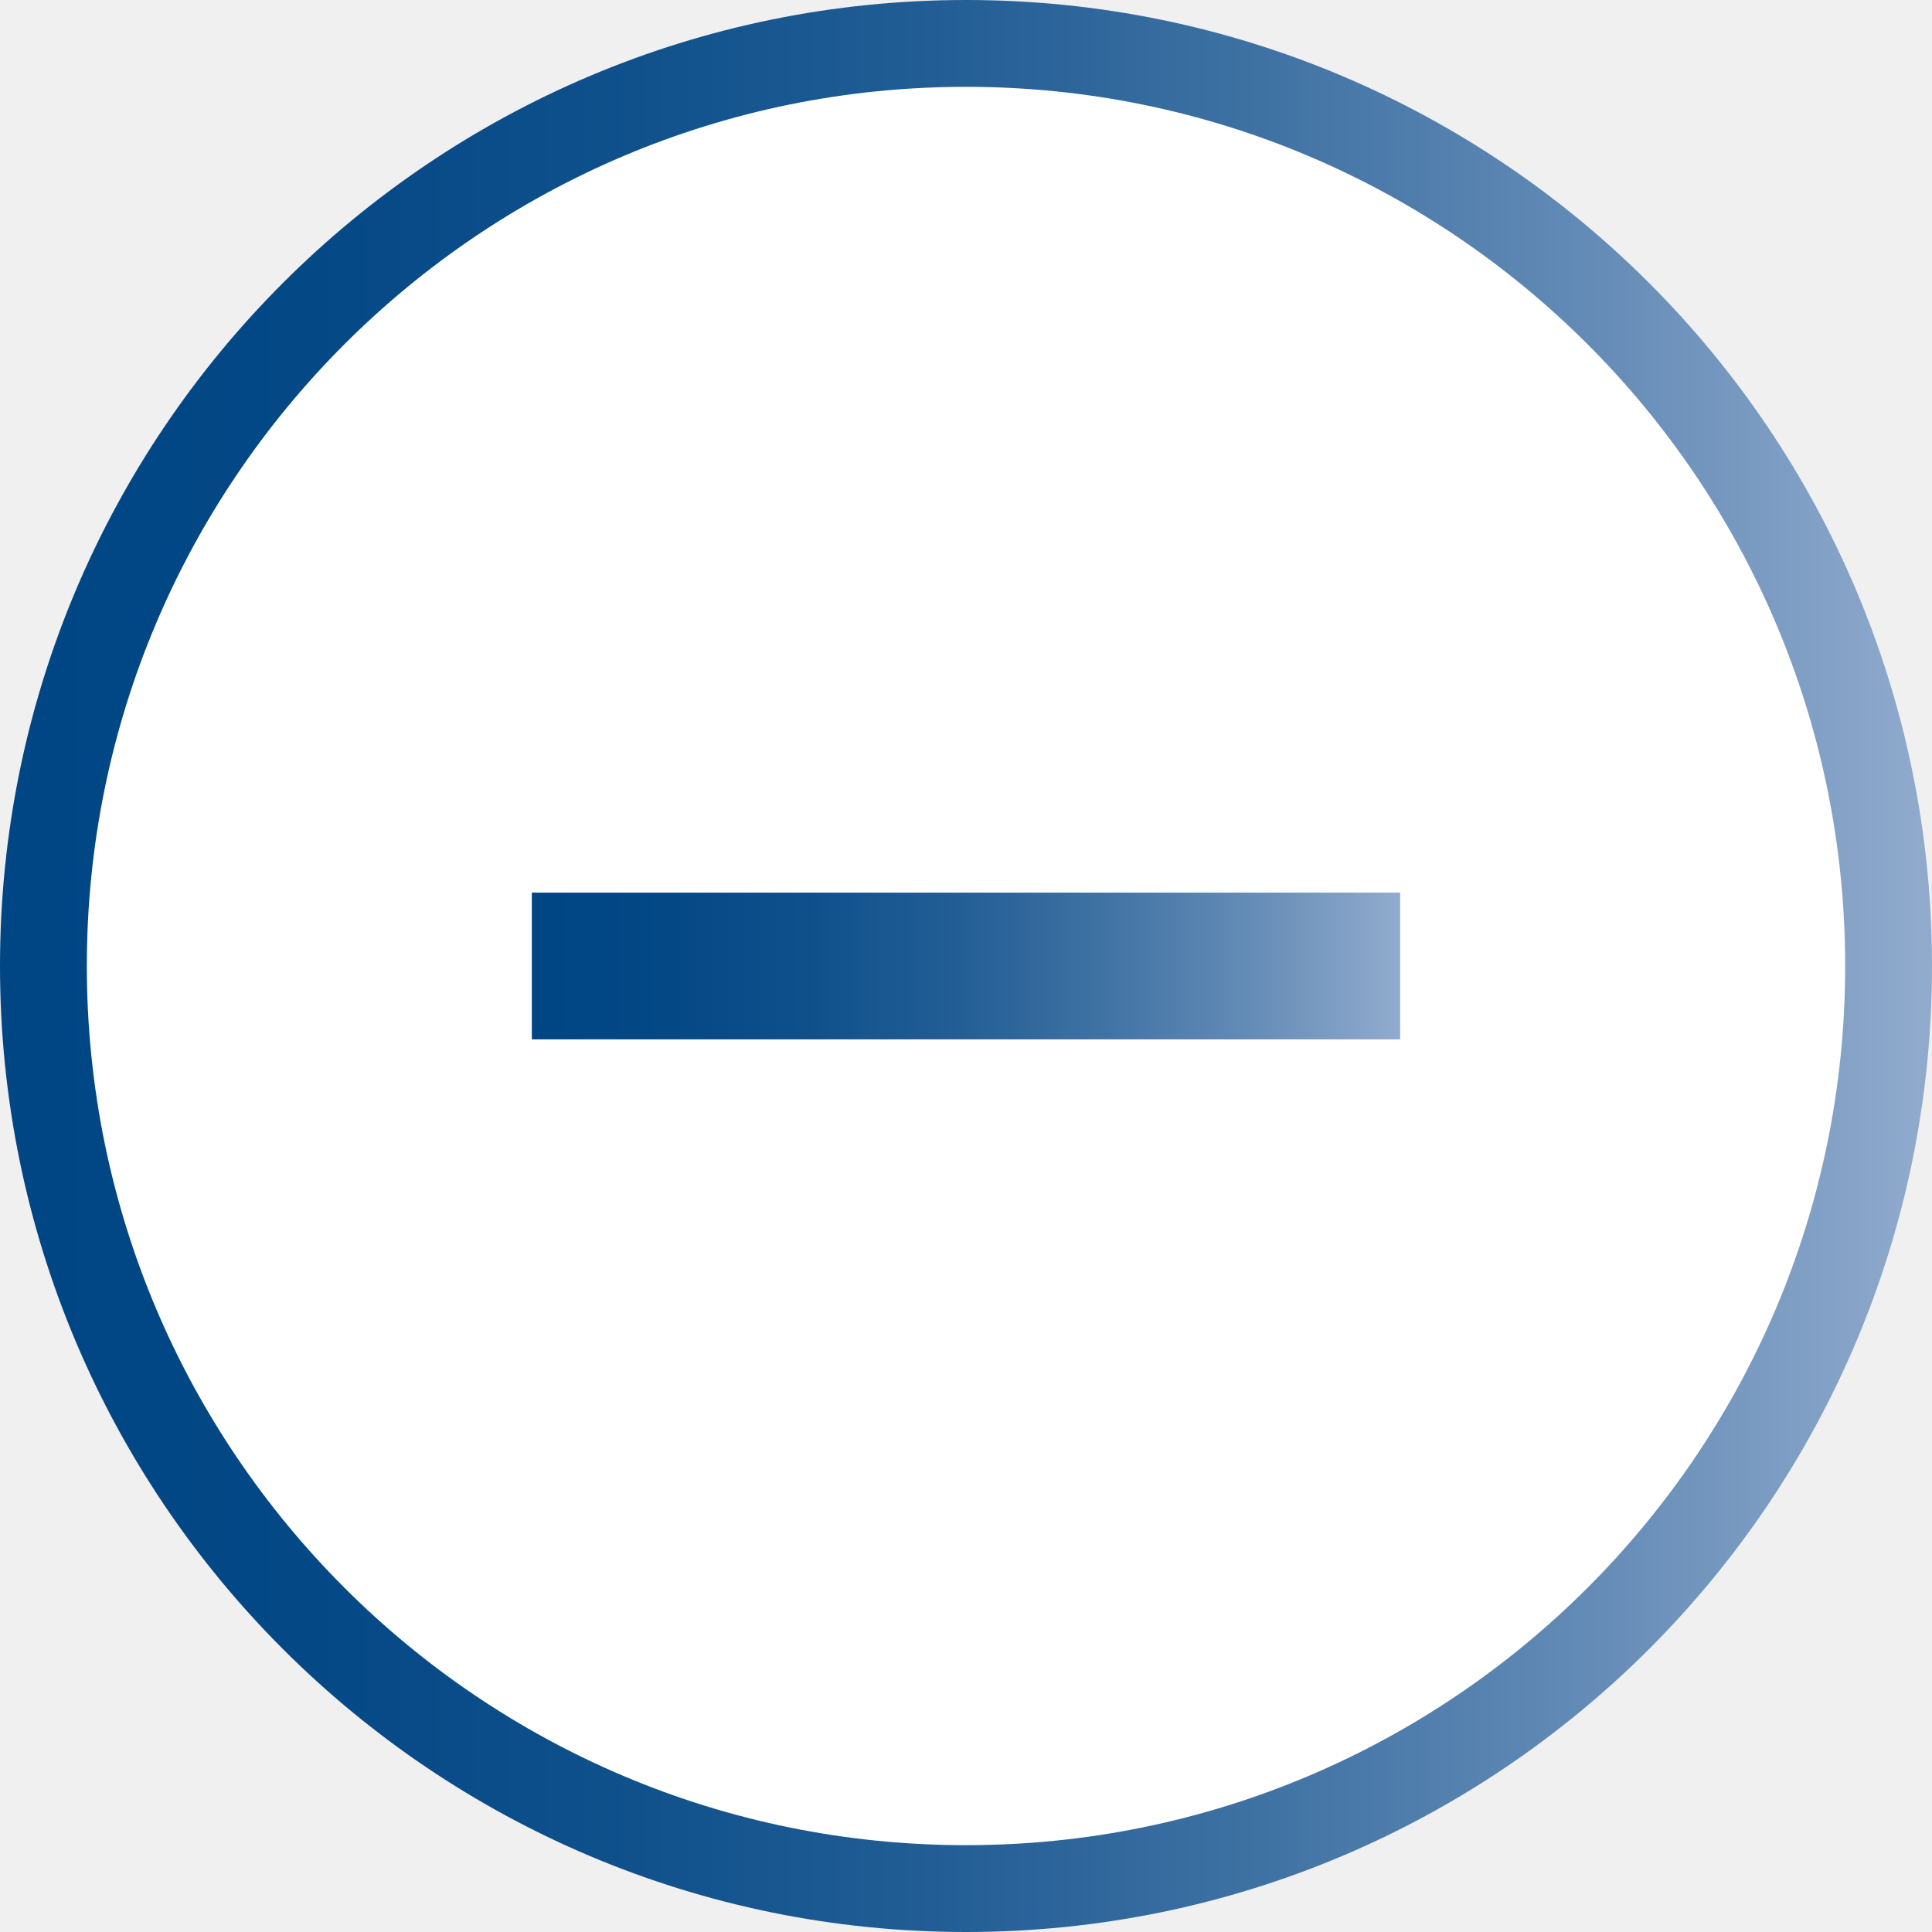
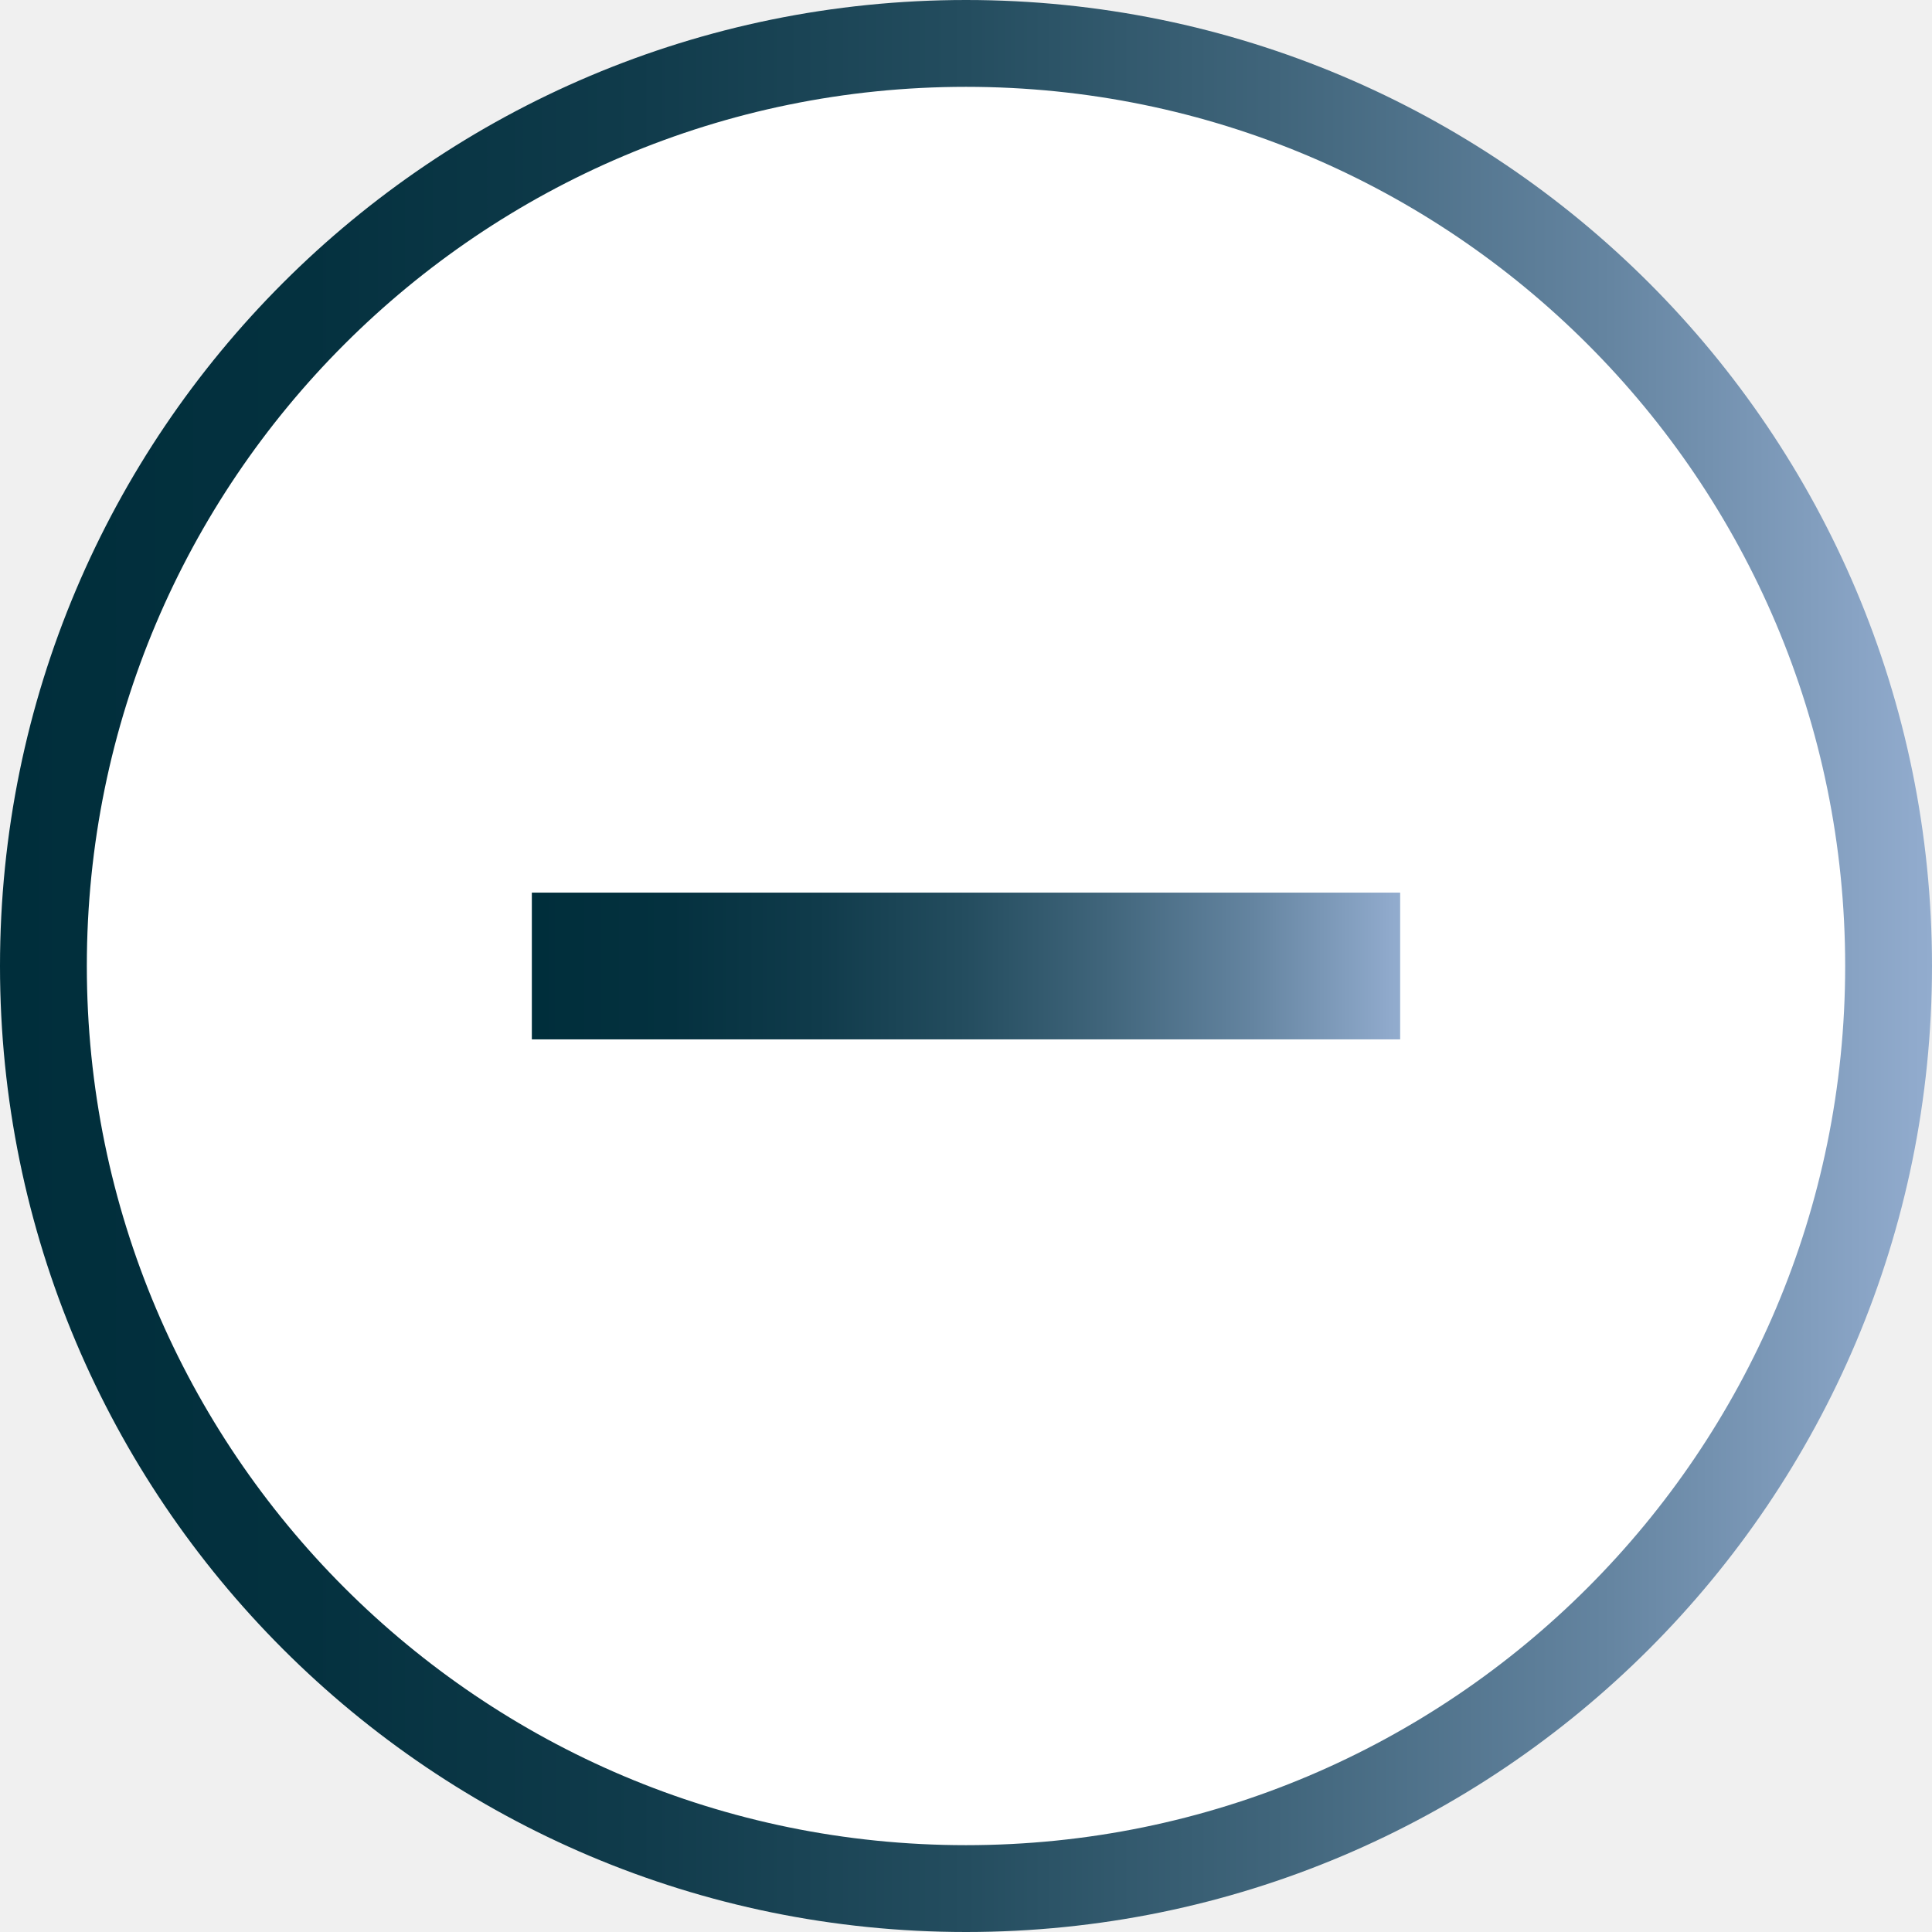
- <svg xmlns="http://www.w3.org/2000/svg" xmlns:xlink="http://www.w3.org/1999/xlink" id="Camada_2" data-name="Camada 2" viewBox="0 0 44.5 44.5">
+ <svg xmlns="http://www.w3.org/2000/svg" id="Camada_1" data-name="Camada 1" viewBox="0 0 44.5 44.5">
  <defs>
    <style>
      .cls-1 {
        fill: #fff;
        stroke: url(#Gradiente_sem_nome_6);
        stroke-miterlimit: 10;
        stroke-width: 2px;
      }

      .cls-2 {
-         fill: url(#Gradiente_sem_nome_6-2);
+         fill: url(#Gradiente_sem_nome_16);
        stroke-width: 0px;
      }
    </style>
    <linearGradient id="Gradiente_sem_nome_6" data-name="Gradiente sem nome 6" x1="0" y1="22.25" x2="44.5" y2="22.25" gradientUnits="userSpaceOnUse">
-       <stop offset="0" stop-color="#004684" />
-       <stop offset=".16" stop-color="#044886" />
-       <stop offset=".33" stop-color="#10518c" />
-       <stop offset=".5" stop-color="#245f96" />
-       <stop offset=".66" stop-color="#4073a4" />
-       <stop offset=".83" stop-color="#658cb7" />
-       <stop offset="1" stop-color="#91abcd" />
+       <stop offset="0" stop-color="#002e3b" />
+       <stop offset=".16" stop-color="#04313f" />
+       <stop offset=".33" stop-color="#103b4b" />
+       <stop offset=".5" stop-color="#244d5f" />
+       <stop offset=".66" stop-color="#40657b" />
+       <stop offset=".83" stop-color="#6484a0" />
+       <stop offset=".99" stop-color="#90aacc" />
      <stop offset="1" stop-color="#92acce" />
    </linearGradient>
-     <linearGradient id="Gradiente_sem_nome_6-2" data-name="Gradiente sem nome 6" x1="12.25" x2="32.25" xlink:href="#Gradiente_sem_nome_6" />
+     <linearGradient id="Gradiente_sem_nome_16" data-name="Gradiente sem nome 16" x1="12.25" y1="22.25" x2="32.25" y2="22.25" gradientUnits="userSpaceOnUse">
+       <stop offset="0" stop-color="#002e3b" />
+       <stop offset=".16" stop-color="#04313f" />
+       <stop offset=".33" stop-color="#103b4b" />
+       <stop offset=".5" stop-color="#244d5f" />
+       <stop offset=".66" stop-color="#40657b" />
+       <stop offset=".83" stop-color="#6484a0" />
+       <stop offset=".99" stop-color="#90aacc" />
+       <stop offset="1" stop-color="#92acce" />
+     </linearGradient>
  </defs>
-   <g id="Camada_1-2" data-name="Camada 1">
-     <g>
-       <circle id="Elipse_21" data-name="Elipse 21" class="cls-1" cx="22.25" cy="22.25" r="21.25" />
-       <rect class="cls-2" x="12.25" y="20.56" width="20" height="3.38" />
-     </g>
-   </g>
+   <circle id="Elipse_21" data-name="Elipse 21" class="cls-1" cx="22.25" cy="22.25" r="21.25" />
+   <rect class="cls-2" x="12.25" y="20.56" width="20" height="3.38" />
</svg>
